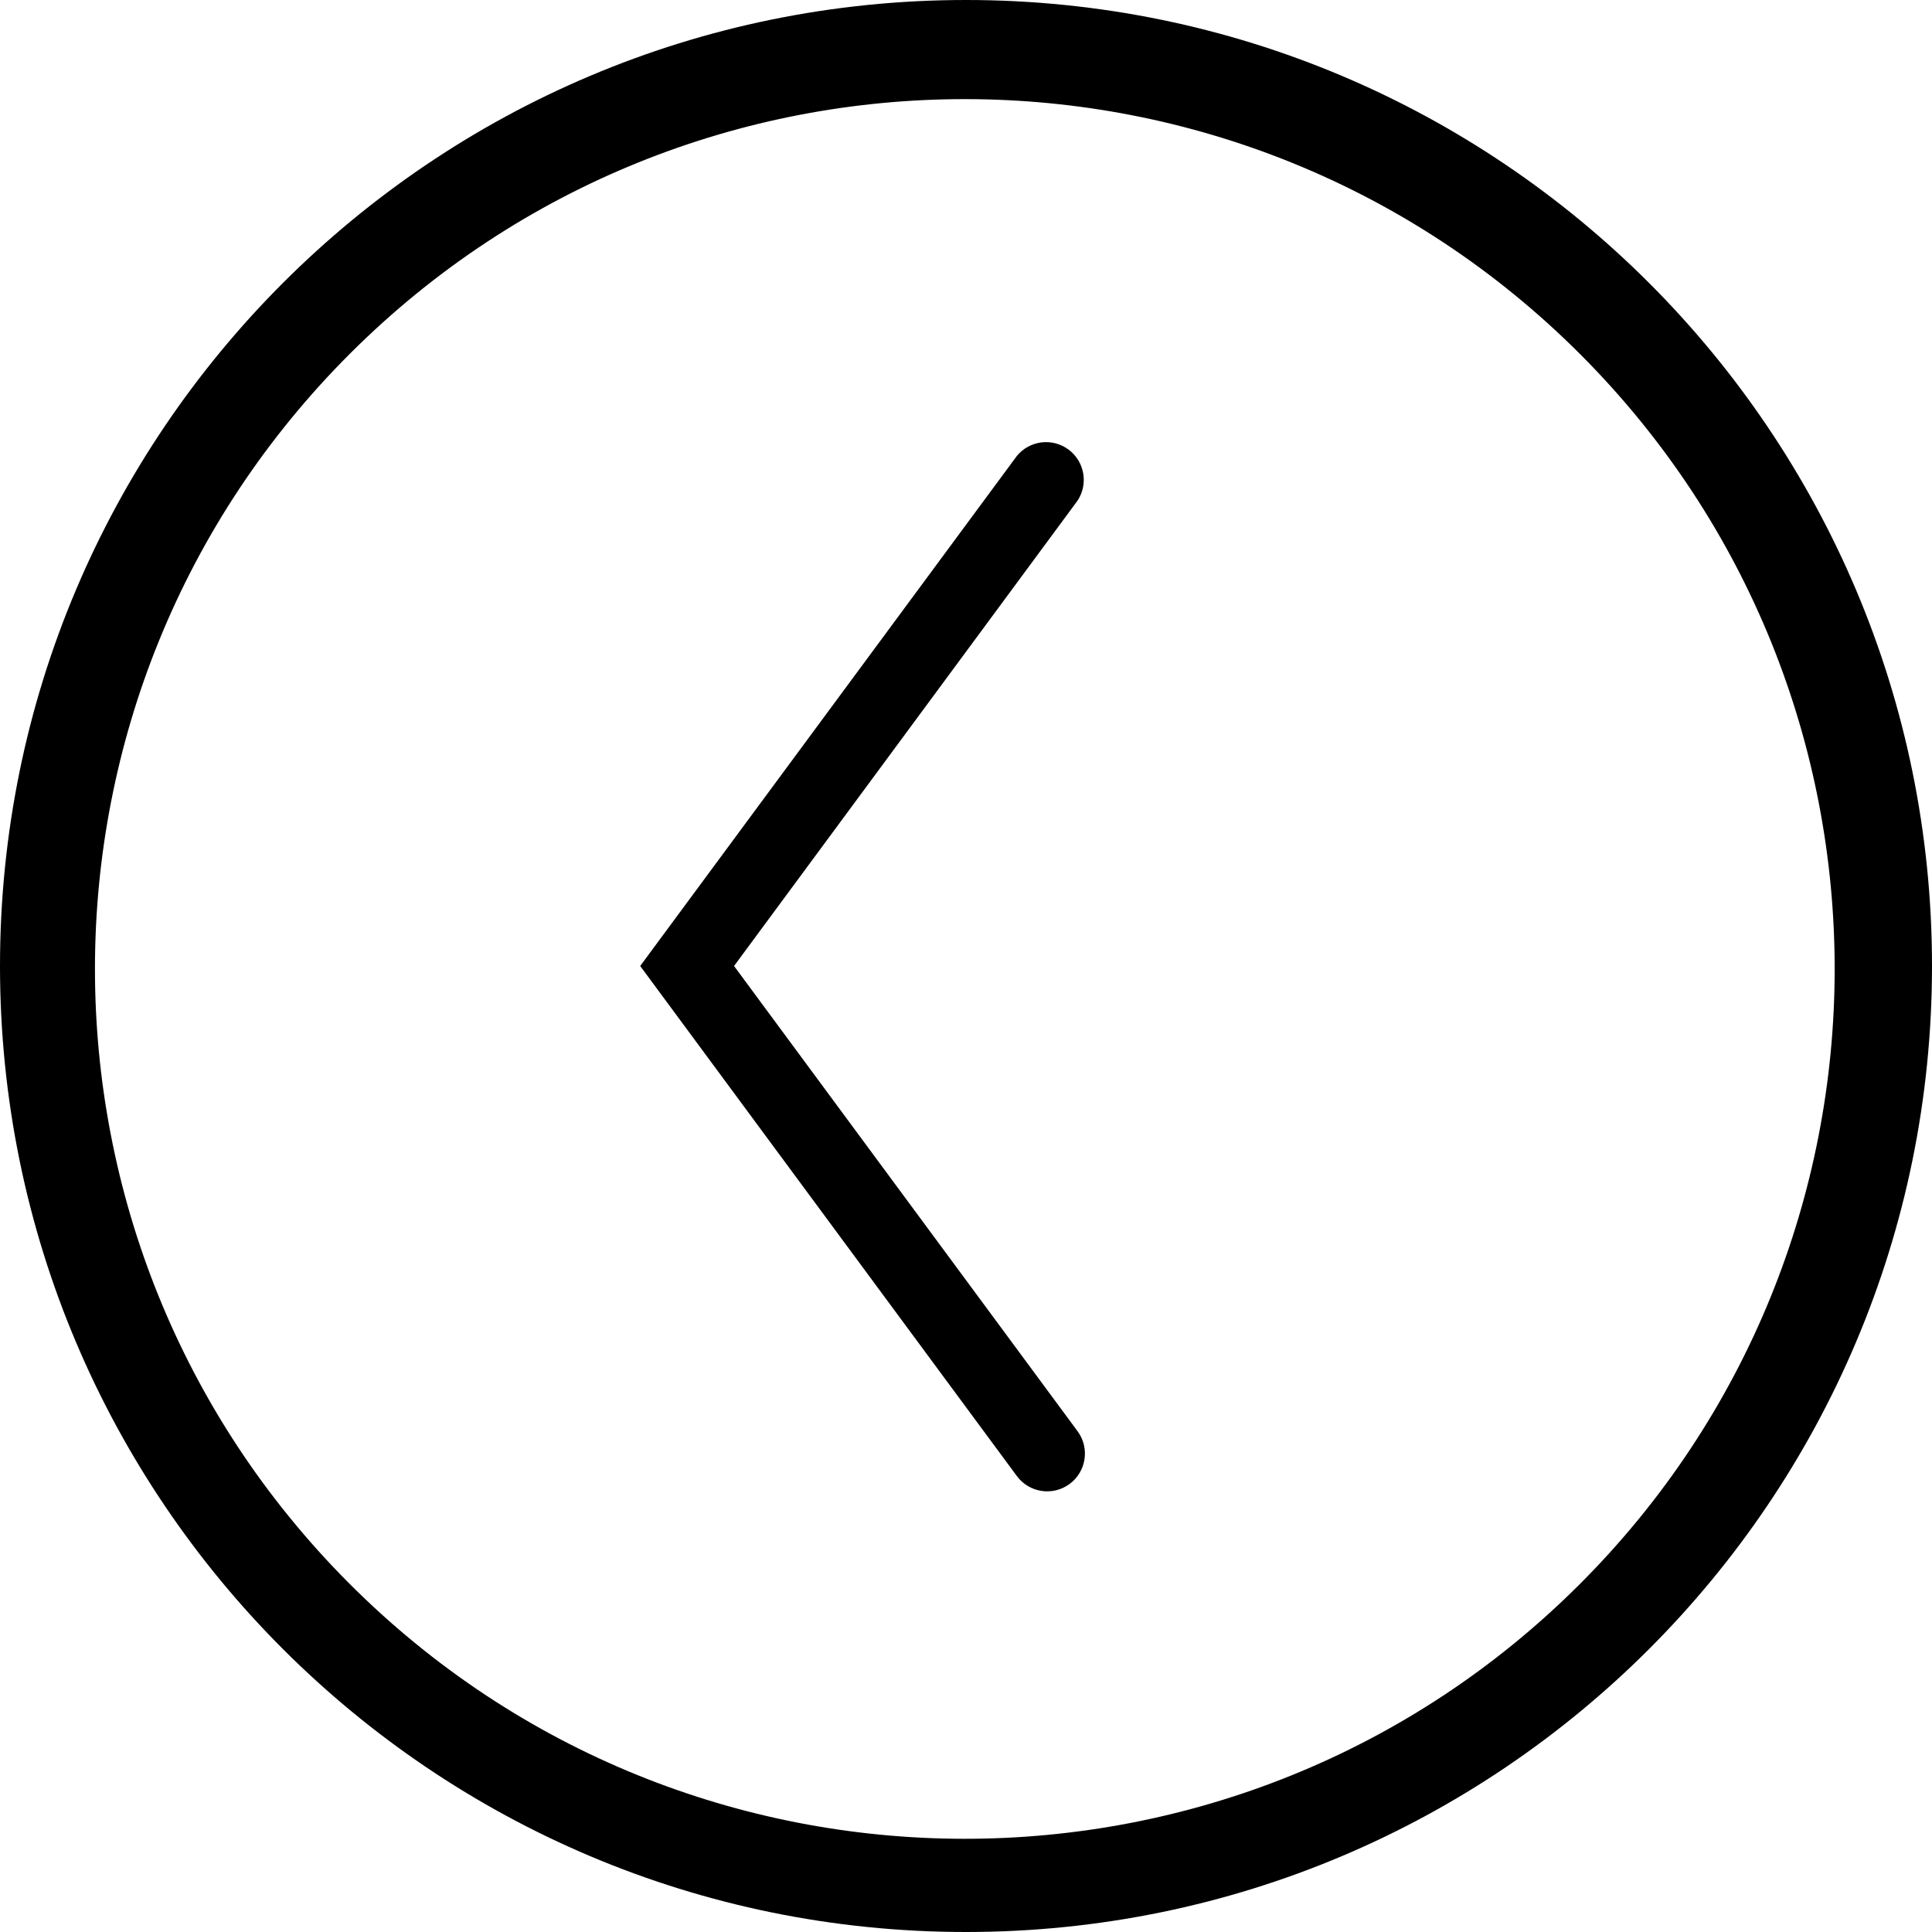
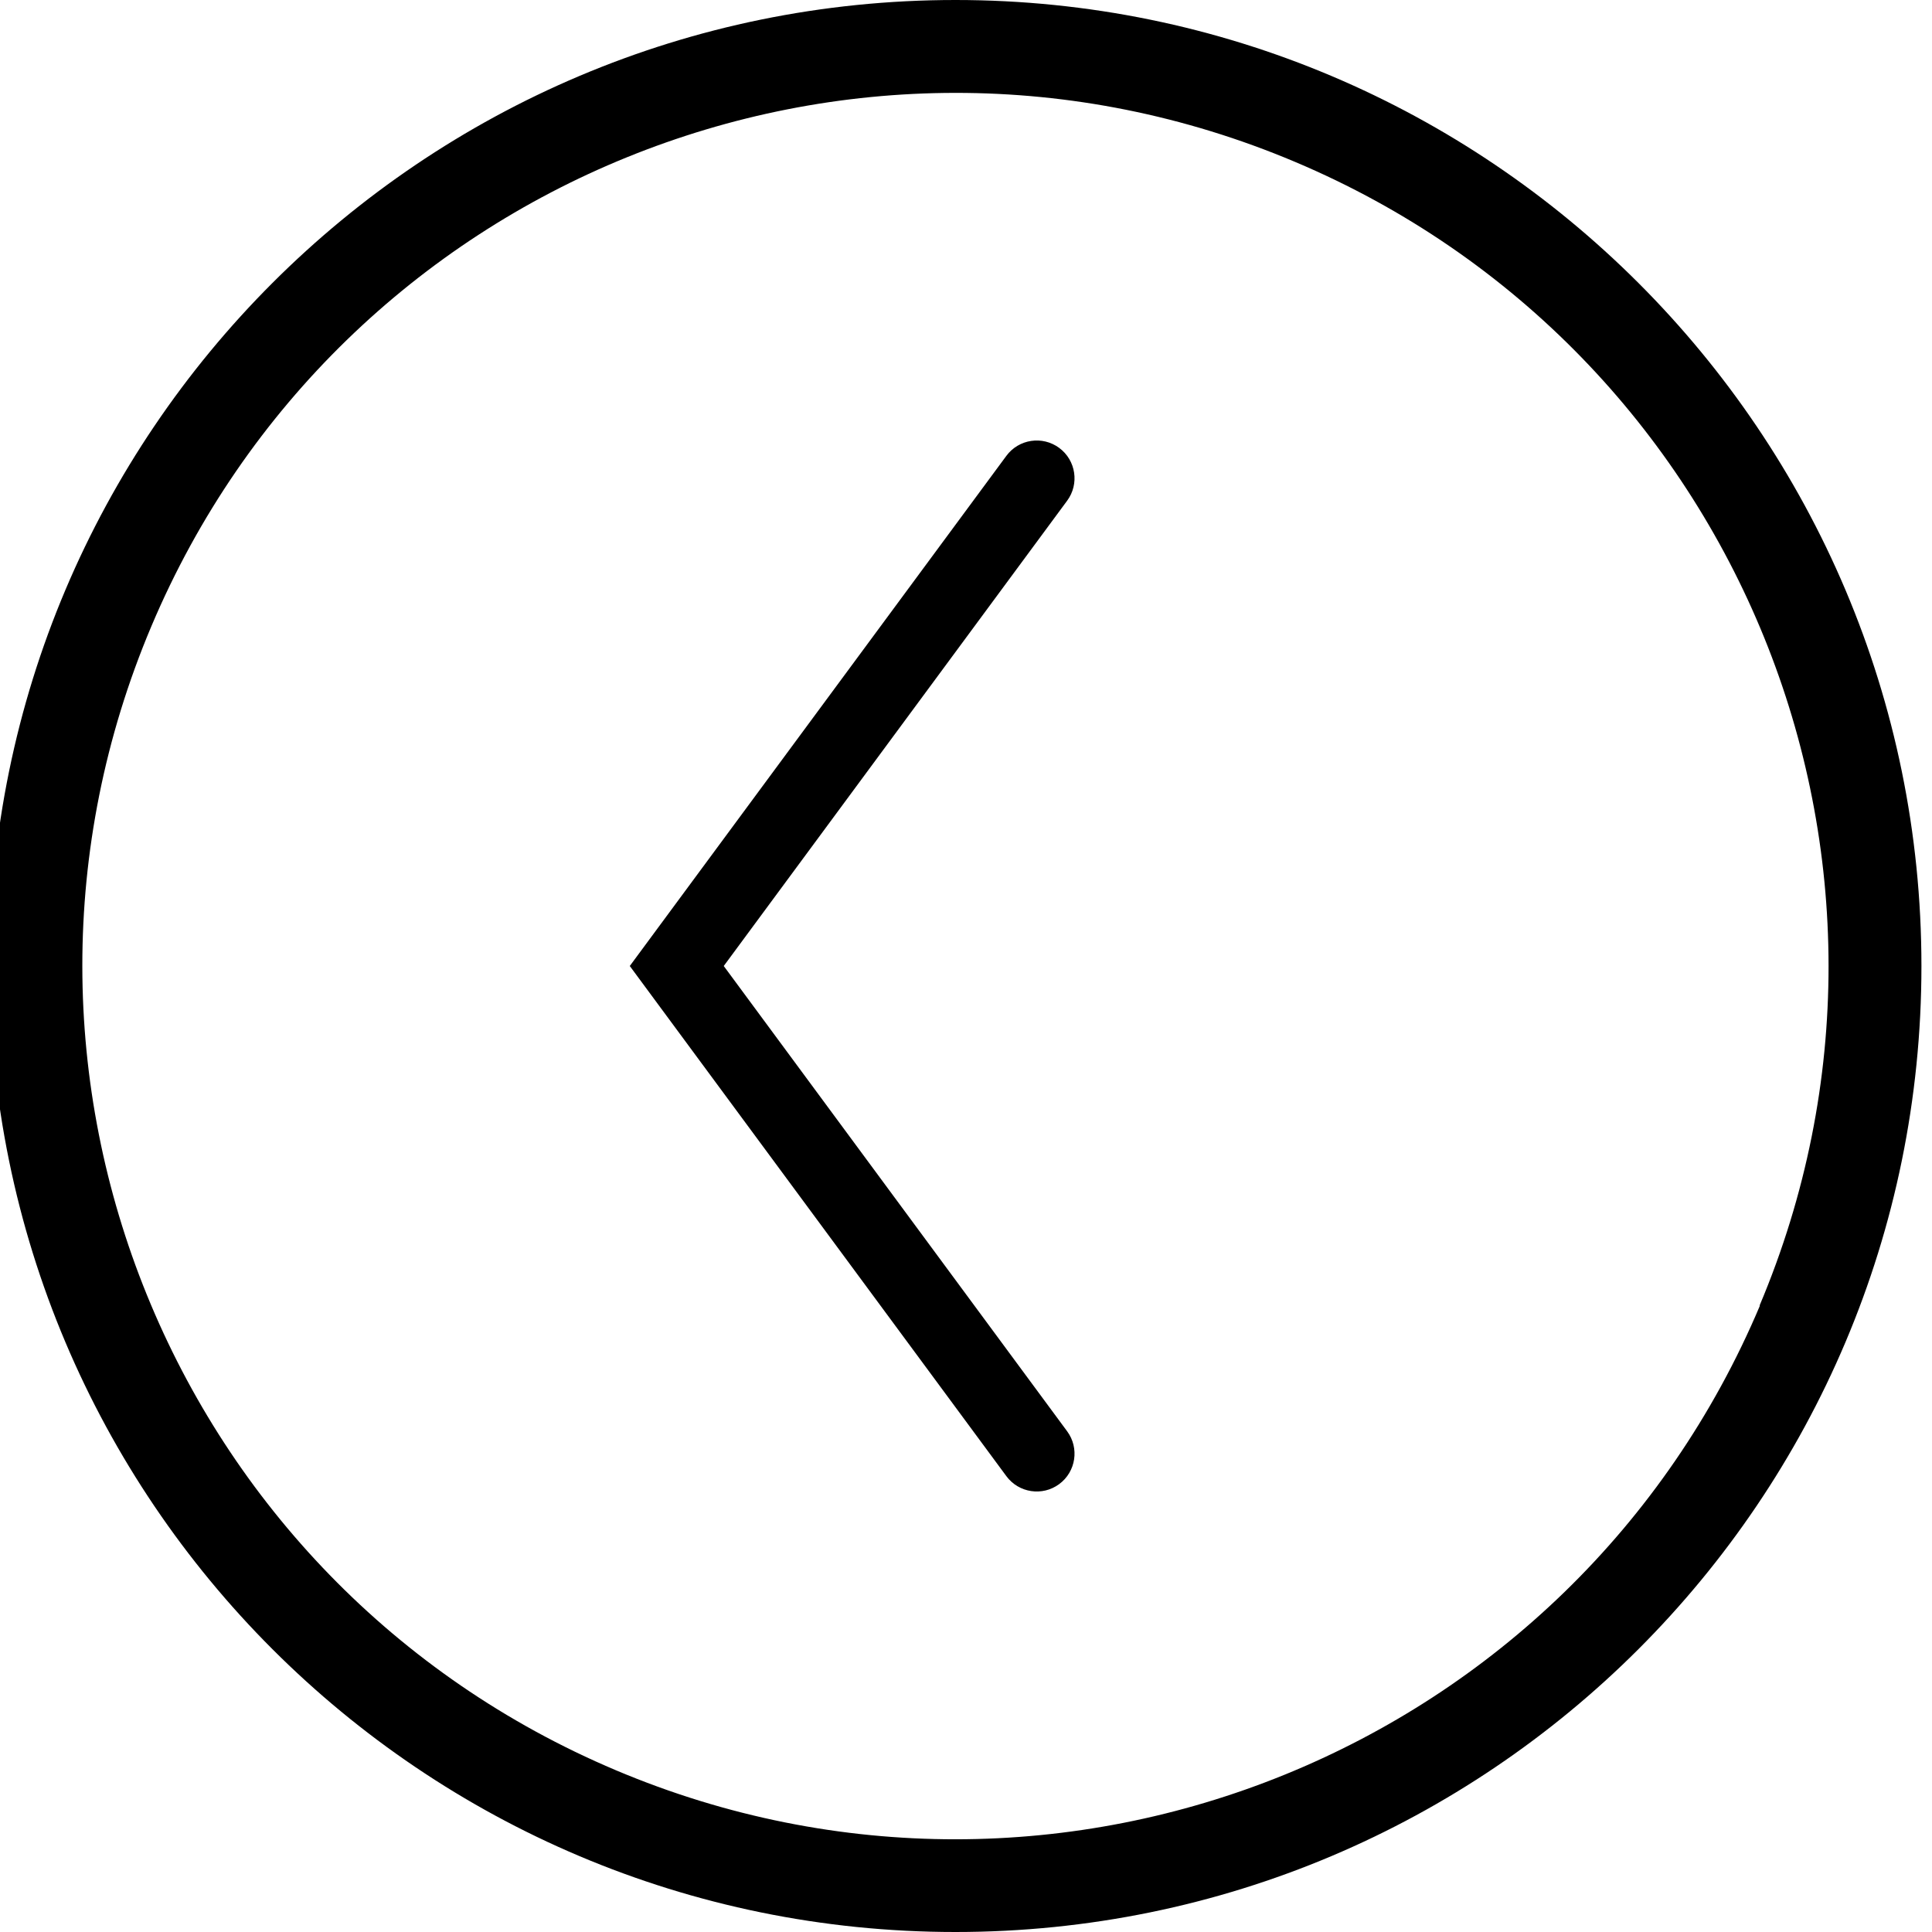
- <svg xmlns="http://www.w3.org/2000/svg" id="Layer_1" data-name="Layer 1" viewBox="0 0 512 512">
-   <path d="M266.72,120.84L166.91,256l99.81,135.16a10,10,0,1,0,16.09-11.88L191.78,256l91-123.28A10,10,0,0,0,266.72,120.84ZM509.25,256c0-141.38-114.62-256-256-256s-256,114.62-256,256,114.62,256,256,256S509.25,397.38,509.25,256ZM89.71,419.54C-0.18,329.4,0,183.46,90.16,93.56s236.08-89.69,326,.45,89.69,236.08-.45,326A230.5,230.5,0,0,1,89.71,419.54Z" transform="translate(2.75)" />
+ <svg xmlns="http://www.w3.org/2000/svg" width="512" height="512" viewBox="0 0 512 512">
+   <path d="M282.8,132.7L191.8,256l91,123.3a10,10,0,0,1-16.1,11.9L166.9,256l99.8-135.2A10,10,0,1,1,282.8,132.7ZM509.2,256c0,141.4-114.6,256-256,256S-2.8,397.4-2.8,256,111.9,0,253.2,0,509.2,114.6,509.2,256Zm-42.9,90A231.3,231.3,0,0,0,40.1,166,231.3,231.3,0,0,0,466.4,346Z" />
</svg>
